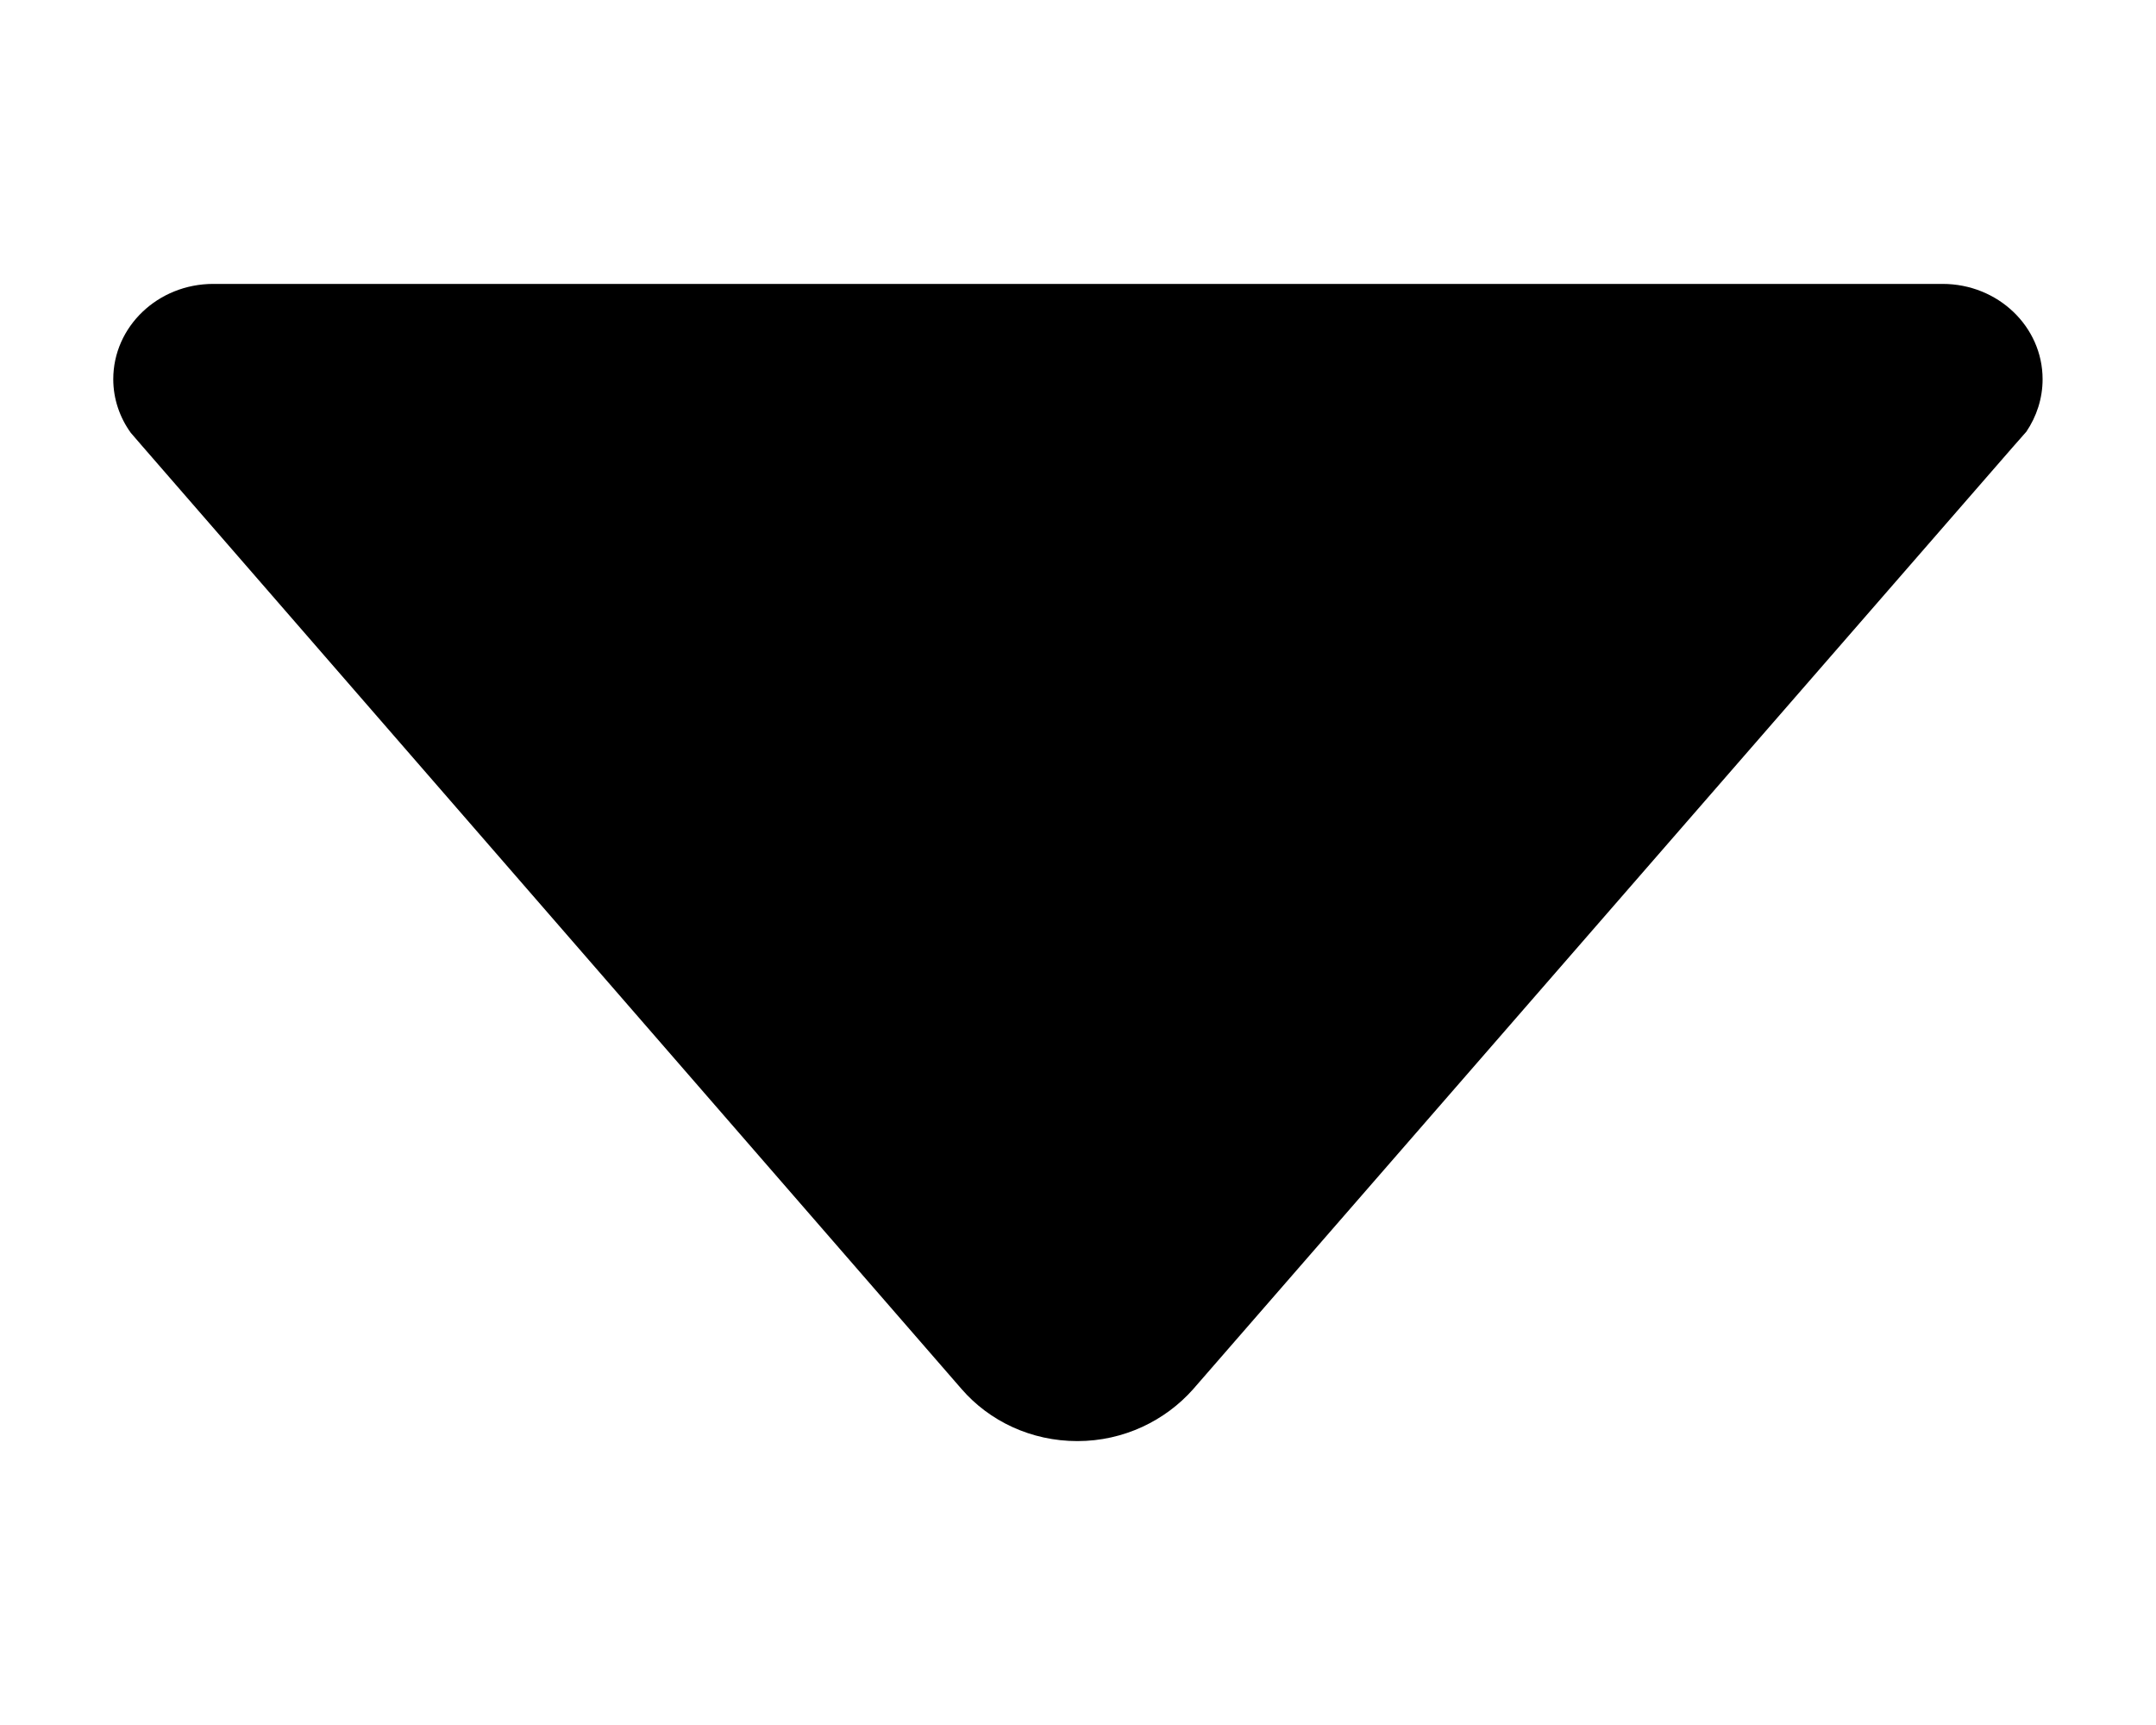
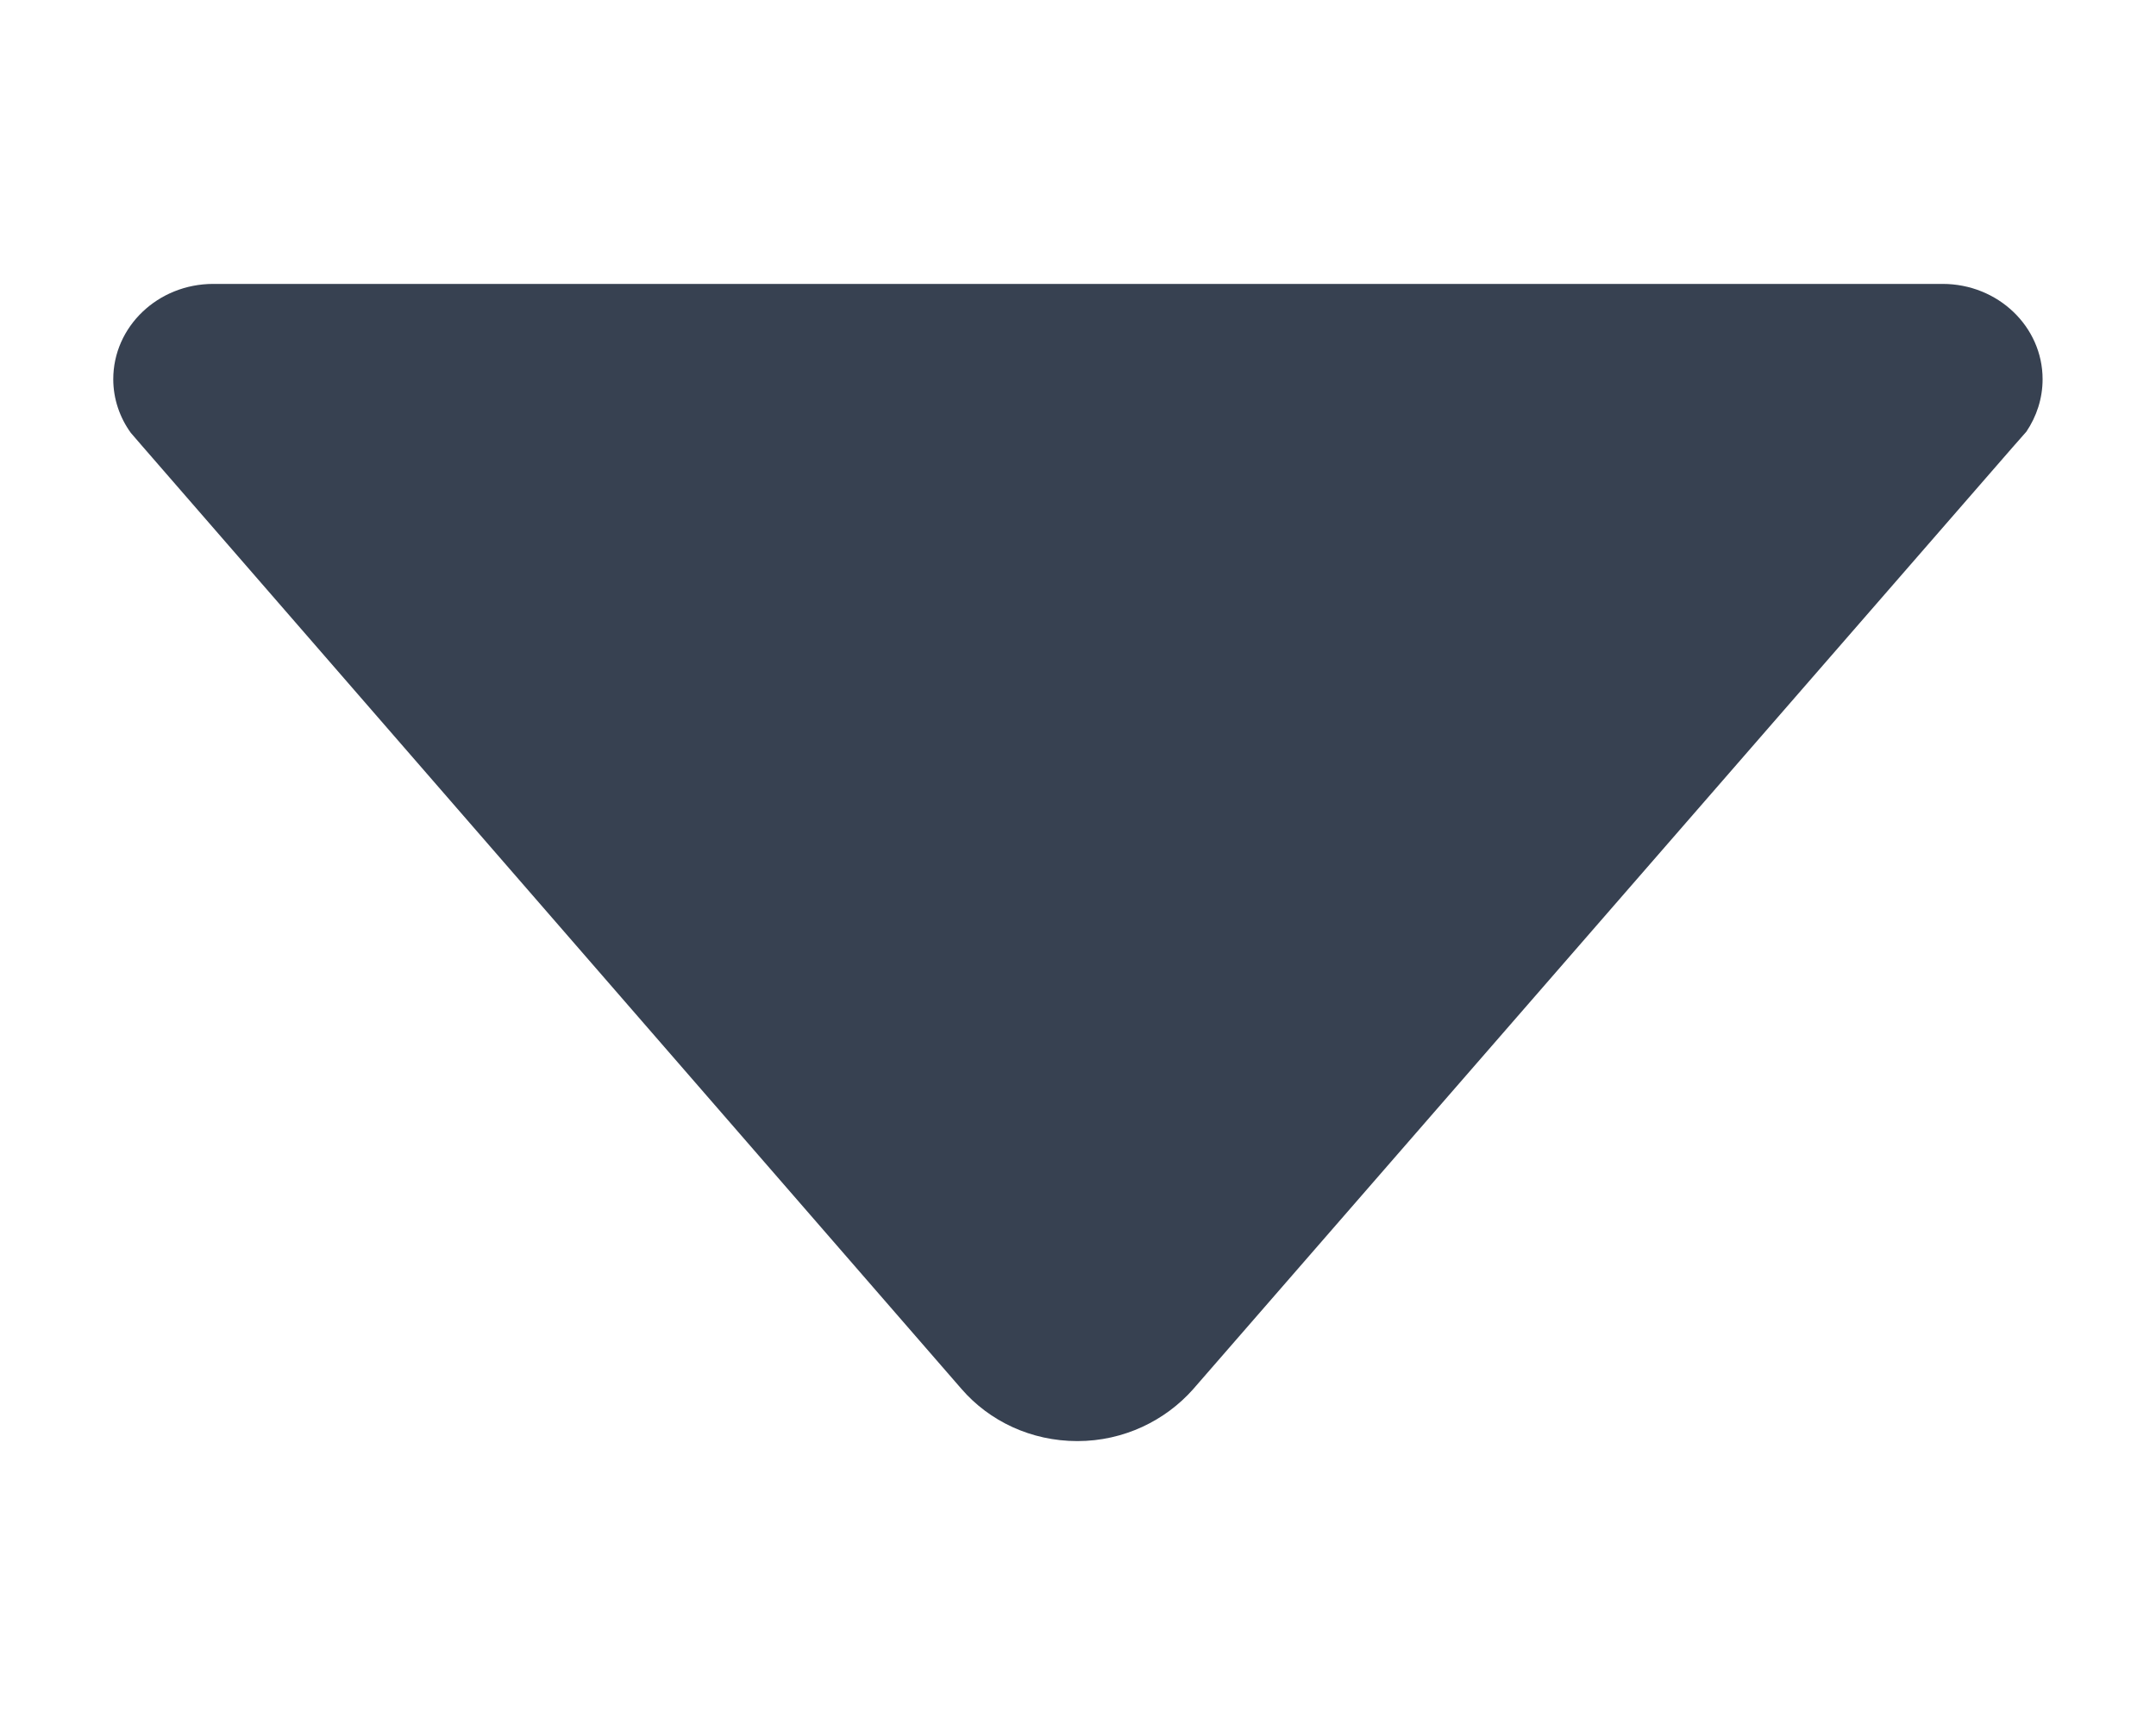
<svg xmlns="http://www.w3.org/2000/svg" width="15" height="12">
  <rect fill="none" id="canvas_background" height="14" width="17" y="-1" x="-1" />
-   <path id="svg_1" d="m0.91,3.011l0.076,0.088l5.705,6.565c0.193,0.222 0.482,0.361 0.805,0.361c0.323,0 0.612,-0.143 0.805,-0.361l5.701,-6.552l0.096,-0.109c0.071,-0.105 0.113,-0.231 0.113,-0.365c0,-0.365 -0.31,-0.663 -0.696,-0.663l0,0l-12.031,0l0,0c-0.386,0 -0.696,0.298 -0.696,0.663c0,0.138 0.046,0.268 0.122,0.373z" />
+   <path fill="#374151" id="svg_1" d="m0.91,3.011l0.076,0.088l5.705,6.565c0.193,0.222 0.482,0.361 0.805,0.361c0.323,0 0.612,-0.143 0.805,-0.361l5.701,-6.552l0.096,-0.109c0.071,-0.105 0.113,-0.231 0.113,-0.365c0,-0.365 -0.31,-0.663 -0.696,-0.663l0,0l-12.031,0l0,0c-0.386,0 -0.696,0.298 -0.696,0.663c0,0.138 0.046,0.268 0.122,0.373z" />
</svg>
